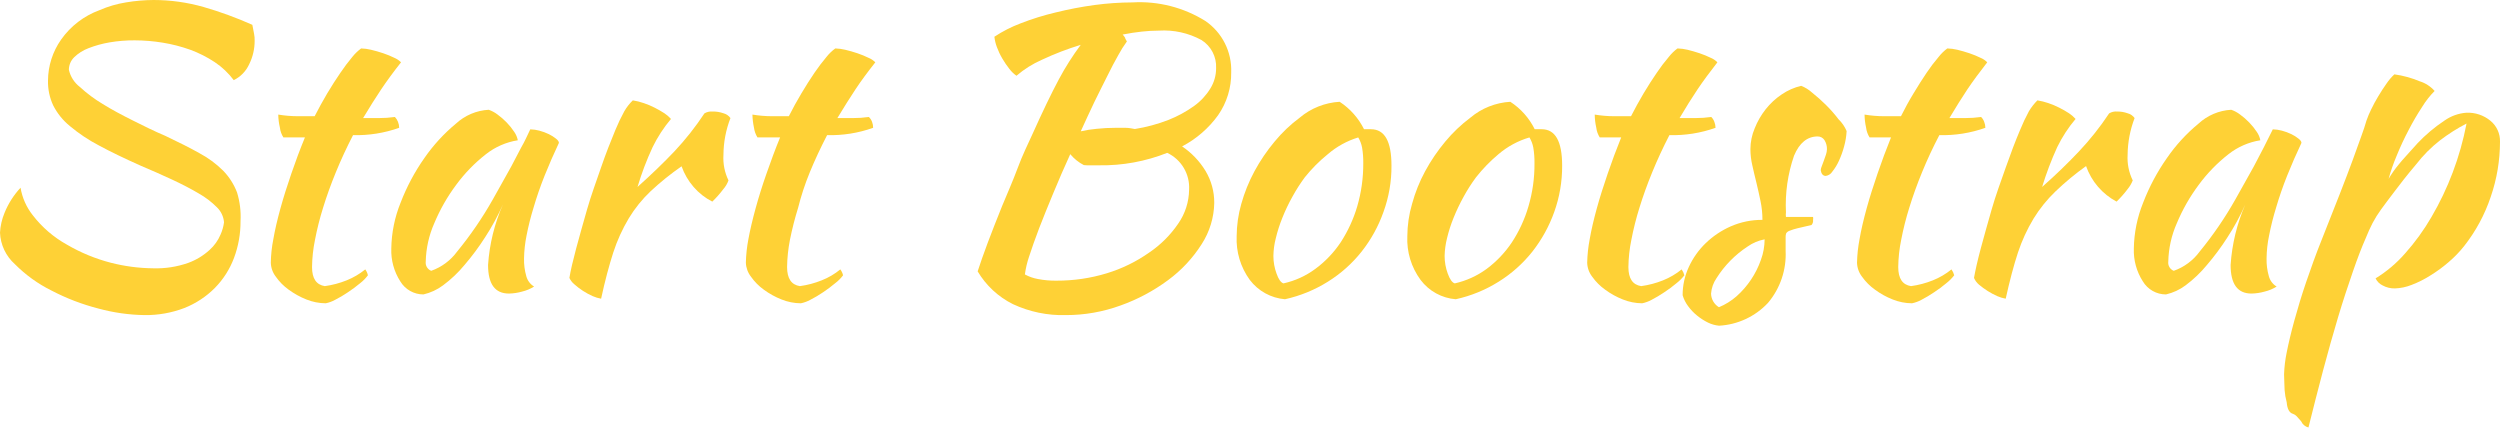
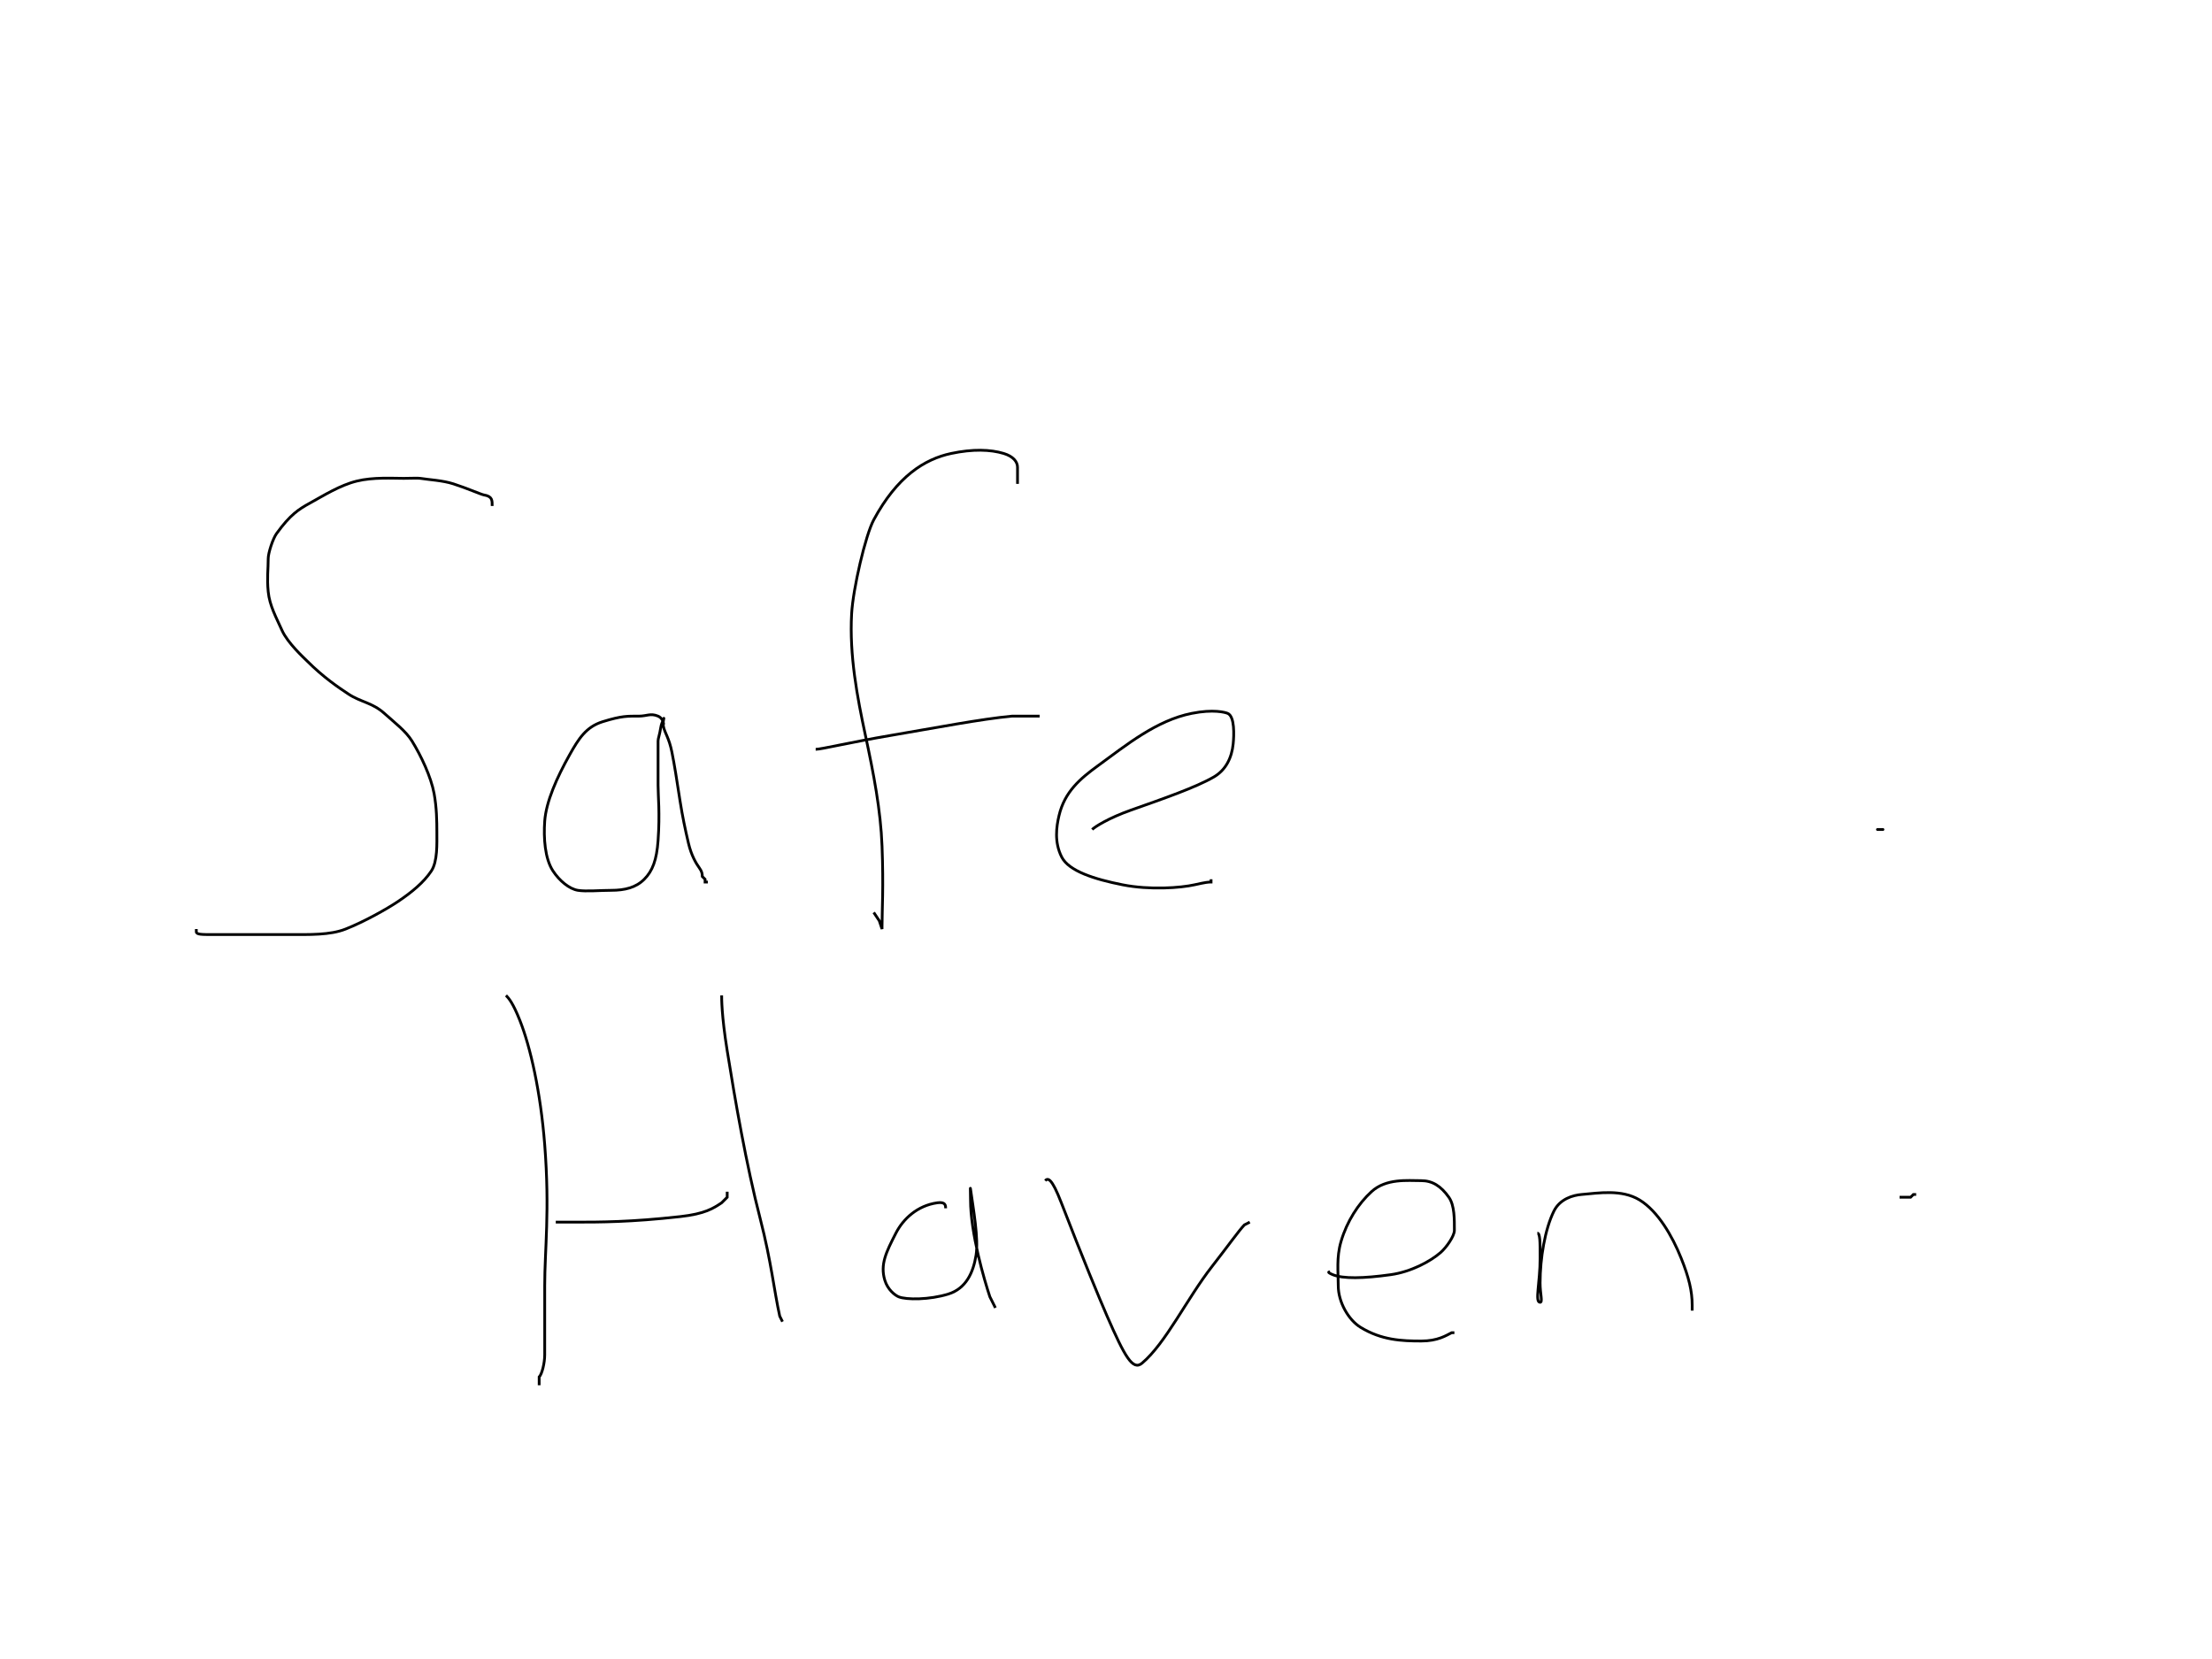
- <svg xmlns="http://www.w3.org/2000/svg" viewBox="0 0 228.66 39.08">
-   <style>.cls-1{fill:#fed136;}</style>
-   <path class="cls-1" d="M23.08,15.17c.07.4.13.68.16.83a2.66,2.66,0,0,1,.05.62,4.76,4.76,0,0,1-.51,2.18,3,3,0,0,1-1.4,1.43,7.12,7.12,0,0,0-1.73-1.64,10.8,10.8,0,0,0-2.25-1.14,14.23,14.23,0,0,0-2.53-.65,16,16,0,0,0-2.55-.21,13,13,0,0,0-2.32.19,9.91,9.91,0,0,0-1.91.53,3.79,3.79,0,0,0-1.31.83,1.61,1.61,0,0,0-.48,1.14,2.73,2.73,0,0,0,1,1.57,12.76,12.76,0,0,0,2.09,1.56c.82.51,1.74,1,2.74,1.5s2,1,3,1.42c1.2.57,2.24,1.09,3.11,1.58a9.31,9.31,0,0,1,2.16,1.59,5.83,5.83,0,0,1,1.28,2A7.5,7.5,0,0,1,22,33.12a9.43,9.43,0,0,1-.6,3.38,7.84,7.84,0,0,1-1.75,2.74,8.21,8.21,0,0,1-2.78,1.83,9.85,9.85,0,0,1-3.65.65A17,17,0,0,1,9,41.12a20,20,0,0,1-4.3-1.65,12.61,12.61,0,0,1-3.33-2.4A4.09,4.09,0,0,1,0,34.18a5.48,5.48,0,0,1,.41-1.8,7.5,7.5,0,0,1,1.47-2.31A5.49,5.49,0,0,0,3,32.59a10.14,10.14,0,0,0,3.13,2.69,15.79,15.79,0,0,0,4,1.65,16.23,16.23,0,0,0,3.87.51,8.83,8.83,0,0,0,3.23-.5,5.89,5.89,0,0,0,1.94-1.18,3.94,3.94,0,0,0,1-1.4,4,4,0,0,0,.32-1.13,2.14,2.14,0,0,0-.65-1.37,7.65,7.65,0,0,0-1.67-1.27c-.69-.41-1.5-.83-2.42-1.26s-1.88-.85-2.87-1.27c-1.48-.66-2.77-1.28-3.84-1.86a14.83,14.83,0,0,1-2.65-1.77,5.88,5.88,0,0,1-1.53-1.9,5.1,5.1,0,0,1-.47-2.26,6.57,6.57,0,0,1,1.2-3.75A7.41,7.41,0,0,1,9.1,13.83a10,10,0,0,1,2.42-.71,15.83,15.83,0,0,1,2.53-.22,16.76,16.76,0,0,1,4.57.64A34.29,34.29,0,0,1,23.08,15.17Z" transform="translate(0 -12.9)" />
-   <path class="cls-1" d="M25.92,25.47a2.16,2.16,0,0,1-.32-.9,5.75,5.75,0,0,1-.15-1.19,11.13,11.13,0,0,0,1.77.15h1.56c.36-.7.74-1.4,1.15-2.09s.82-1.32,1.21-1.89a17.57,17.57,0,0,1,1.09-1.45,4.35,4.35,0,0,1,.8-.77,4.29,4.29,0,0,1,.9.12c.37.09.74.19,1.12.32s.72.27,1,.41a1.89,1.89,0,0,1,.63.42c-.71.9-1.31,1.72-1.82,2.48s-1.06,1.64-1.65,2.62h1.44a10.58,10.58,0,0,0,1.47-.1,1.28,1.28,0,0,1,.28.44,1.5,1.5,0,0,1,.11.55,11.71,11.71,0,0,1-4.22.67c-.59,1.14-1.11,2.27-1.57,3.39s-.85,2.21-1.17,3.25a26.36,26.36,0,0,0-.74,2.94,13.17,13.17,0,0,0-.27,2.49q0,1.56,1.17,1.74a8.46,8.46,0,0,0,2-.53,6.68,6.68,0,0,0,1.7-1,1.42,1.42,0,0,1,.24.54,3.7,3.7,0,0,1-.72.73,12.51,12.51,0,0,1-1.12.83,10.47,10.47,0,0,1-1.17.69,3,3,0,0,1-.85.31,4.85,4.85,0,0,1-1.77-.35,7.38,7.38,0,0,1-1.61-.89,4.93,4.93,0,0,1-1.18-1.19,2.19,2.19,0,0,1-.46-1.29,11.94,11.94,0,0,1,.23-2.14c.15-.87.37-1.8.65-2.82s.62-2.08,1-3.19.79-2.21,1.24-3.3Z" transform="translate(0 -12.9)" />
-   <path class="cls-1" d="M48.5,24.73a3.45,3.45,0,0,1,.83.12,4.92,4.92,0,0,1,.87.32,3.48,3.48,0,0,1,.65.41q.27.21.27.39c-.47,1-.91,2-1.31,3s-.74,2-1,2.89a24.37,24.37,0,0,0-.65,2.58,11.63,11.63,0,0,0-.23,2.09,5.4,5.4,0,0,0,.21,1.64,1.58,1.58,0,0,0,.71.94,3.64,3.64,0,0,1-1.1.46,4.72,4.72,0,0,1-1.2.18c-1.28,0-1.91-.87-1.91-2.62A16.45,16.45,0,0,1,46,31.6a21.14,21.14,0,0,1-1.63,3,22.3,22.3,0,0,1-1.87,2.52A11.21,11.21,0,0,1,40.52,39a4.79,4.79,0,0,1-1.79.83,2.46,2.46,0,0,1-2.12-1.2,5.2,5.2,0,0,1-.82-3,11.6,11.6,0,0,1,.85-4.19,18.86,18.86,0,0,1,2.18-4.09,15.66,15.66,0,0,1,2.88-3.14,4.81,4.81,0,0,1,3-1.27,2.89,2.89,0,0,1,.8.43,6.43,6.43,0,0,1,.85.74,5.91,5.91,0,0,1,.69.86,2,2,0,0,1,.32.76A6.31,6.31,0,0,0,44.45,27a14.3,14.3,0,0,0-2.73,2.81,16.49,16.49,0,0,0-2,3.51,9.17,9.17,0,0,0-.78,3.5.8.8,0,0,0,.5.85,5,5,0,0,0,2.37-1.76,33.44,33.44,0,0,0,3.26-4.76l.79-1.41c.3-.52.6-1.07.91-1.63l.9-1.72C48,25.83,48.24,25.27,48.5,24.73Z" transform="translate(0 -12.9)" />
-   <path class="cls-1" d="M52.08,38.32c.11-.68.32-1.58.62-2.7s.64-2.32,1-3.58.83-2.53,1.27-3.81.89-2.42,1.31-3.43a17,17,0,0,1,.82-1.72,4.49,4.49,0,0,1,.78-1,5.82,5.82,0,0,1,1,.25,7.17,7.17,0,0,1,1,.42,10.06,10.06,0,0,1,.89.51,3,3,0,0,1,.6.52,12.47,12.47,0,0,0-1.68,2.58A26.67,26.67,0,0,0,58.31,30q1.9-1.7,3.38-3.26a26,26,0,0,0,2.74-3.47,1.24,1.24,0,0,1,.74-.17,2.8,2.8,0,0,1,1,.16,1.13,1.13,0,0,1,.64.44,9.39,9.39,0,0,0-.64,3.36,4.67,4.67,0,0,0,.46,2.34,2.52,2.52,0,0,1-.48.81,9.48,9.48,0,0,1-1,1.13A5.64,5.64,0,0,1,63.44,30a5.85,5.85,0,0,1-1.1-1.89,25,25,0,0,0-2.83,2.28,11.89,11.89,0,0,0-2,2.48A15.33,15.33,0,0,0,56.09,36c-.38,1.18-.76,2.59-1.11,4.22a3.32,3.32,0,0,1-.76-.23,6.46,6.46,0,0,1-.89-.48,6.29,6.29,0,0,1-.79-.6A1.65,1.65,0,0,1,52.08,38.32Z" transform="translate(0 -12.9)" />
-   <path class="cls-1" d="M69.28,25.47a2.31,2.31,0,0,1-.32-.9,6.42,6.42,0,0,1-.14-1.19,11.13,11.13,0,0,0,1.77.15h1.56c.35-.7.74-1.4,1.15-2.09s.81-1.32,1.2-1.89a17.48,17.48,0,0,1,1.1-1.45,4.05,4.05,0,0,1,.8-.77,4.46,4.46,0,0,1,.9.12c.37.09.74.19,1.12.32s.72.27,1,.41a1.85,1.85,0,0,1,.64.42c-.71.9-1.32,1.72-1.82,2.48s-1.06,1.64-1.65,2.62H78a10.37,10.37,0,0,0,1.47-.1,1.17,1.17,0,0,1,.29.44,1.49,1.49,0,0,1,.1.55,11.62,11.62,0,0,1-4.21.67c-.59,1.14-1.12,2.27-1.58,3.39S73.26,30.86,73,31.9a28.93,28.93,0,0,0-.75,2.94,14,14,0,0,0-.26,2.49q0,1.56,1.17,1.74a8.38,8.38,0,0,0,2-.53,6.35,6.35,0,0,0,1.7-1,1.47,1.47,0,0,1,.25.54,3.53,3.53,0,0,1-.73.73,12.33,12.33,0,0,1-1.11.83,10.47,10.47,0,0,1-1.17.69,3.1,3.1,0,0,1-.85.31,4.85,4.85,0,0,1-1.77-.35,7.16,7.16,0,0,1-1.61-.89,4.93,4.93,0,0,1-1.18-1.19,2.2,2.2,0,0,1-.47-1.29,13,13,0,0,1,.23-2.14c.16-.87.38-1.8.66-2.82s.61-2.08,1-3.19.79-2.21,1.24-3.3Z" transform="translate(0 -12.9)" />
-   <path class="cls-1" d="M112.61,19.52a6.68,6.68,0,0,1-1.2,3.92,9.49,9.49,0,0,1-3.29,2.85,7.24,7.24,0,0,1,2.14,2.24,5.61,5.61,0,0,1,.8,2.93,7.17,7.17,0,0,1-1.15,3.77,12.21,12.21,0,0,1-3.07,3.29,16.72,16.72,0,0,1-4.35,2.32,14.54,14.54,0,0,1-5,.88,10.74,10.74,0,0,1-4.84-1,7.78,7.78,0,0,1-3.23-3q.34-1.06.93-2.64c.39-1,.82-2.16,1.3-3.32s1-2.33,1.43-3.49.94-2.2,1.36-3.12c.9-2,1.7-3.67,2.41-5a24.86,24.86,0,0,1,2-3.15,26.71,26.71,0,0,0-3.54,1.36,9.33,9.33,0,0,0-2.34,1.47,2.91,2.91,0,0,1-.65-.63,8.15,8.15,0,0,1-.64-.94,6.29,6.29,0,0,1-.5-1.05,3.94,3.94,0,0,1-.23-.95,12,12,0,0,1,2.39-1.22,23.75,23.75,0,0,1,3.21-1,33.74,33.74,0,0,1,3.55-.68,26.83,26.83,0,0,1,3.49-.24,11.36,11.36,0,0,1,6.66,1.7A5.44,5.44,0,0,1,112.61,19.52ZM99.13,28a4,4,0,0,1-1.24-1c-.55,1.2-1.06,2.38-1.54,3.54s-.92,2.23-1.3,3.22-.68,1.86-.92,2.59A8.69,8.69,0,0,0,93.74,38a3.87,3.87,0,0,0,1.19.42,8.25,8.25,0,0,0,1.72.15,15.56,15.56,0,0,0,4.6-.68A13.63,13.63,0,0,0,105.11,36a9.93,9.93,0,0,0,2.65-2.64,5.53,5.53,0,0,0,1-3.11,3.51,3.51,0,0,0-2-3.37,16.2,16.2,0,0,1-6.23,1.14h-.76A3.79,3.79,0,0,1,99.13,28ZM106,15.7a14.6,14.6,0,0,0-1.57.09c-.56.06-1.14.15-1.75.27a1.33,1.33,0,0,1,.23.3c0,.1.11.21.16.33a10.77,10.77,0,0,0-.78,1.24c-.31.55-.65,1.18-1,1.9s-.77,1.51-1.19,2.39-.83,1.77-1.25,2.69a10.89,10.89,0,0,1,1.47-.23,16.47,16.47,0,0,1,1.71-.09c.31,0,.61,0,.91,0s.58.06.86.11a15.06,15.06,0,0,0,3.07-.83,10.86,10.86,0,0,0,2.35-1.28A5.48,5.48,0,0,0,110.7,21a3.51,3.51,0,0,0,.53-1.87,2.87,2.87,0,0,0-1.34-2.57A7.22,7.22,0,0,0,106,15.7Z" transform="translate(0 -12.9)" />
-   <path class="cls-1" d="M117.53,40.27a4.51,4.51,0,0,1-3.22-1.77,6.31,6.31,0,0,1-1.2-4,11,11,0,0,1,.42-2.94,14.51,14.51,0,0,1,1.21-3,16.37,16.37,0,0,1,1.84-2.71,13.15,13.15,0,0,1,2.3-2.19,6.21,6.21,0,0,1,3.65-1.45,6.4,6.4,0,0,1,2.23,2.51l.32,0,.31,0c1.26,0,1.88,1.11,1.88,3.33a12.13,12.13,0,0,1-.73,4.23,12.61,12.61,0,0,1-2,3.63,12.09,12.09,0,0,1-3.08,2.75A12.45,12.45,0,0,1,117.53,40.27Zm1.81-11.15a15.33,15.33,0,0,0-1.13,1.77,16.13,16.13,0,0,0-.92,1.93,13,13,0,0,0-.6,1.87,6.79,6.79,0,0,0-.22,1.62,4.65,4.65,0,0,0,.29,1.62c.18.52.4.82.63.89a7.68,7.68,0,0,0,2.92-1.33,9.7,9.7,0,0,0,2.31-2.42,12.49,12.49,0,0,0,1.52-3.3,13.82,13.82,0,0,0,.55-3.93,7.84,7.84,0,0,0-.11-1.45,2.8,2.8,0,0,0-.35-.92A7.71,7.71,0,0,0,121.45,27,13.82,13.82,0,0,0,119.34,29.12Z" transform="translate(0 -12.9)" />
-   <path class="cls-1" d="M133.15,40.27a4.47,4.47,0,0,1-3.22-1.77,6.25,6.25,0,0,1-1.21-4,10.62,10.62,0,0,1,.43-2.94,13.93,13.93,0,0,1,1.2-3,16.37,16.37,0,0,1,1.84-2.71,13.51,13.51,0,0,1,2.3-2.19,6.23,6.23,0,0,1,3.65-1.45,6.33,6.33,0,0,1,2.23,2.51l.32,0,.32,0c1.25,0,1.87,1.11,1.87,3.33a12.36,12.36,0,0,1-.72,4.23,12.87,12.87,0,0,1-2,3.63,12.09,12.09,0,0,1-3.08,2.75A12.39,12.39,0,0,1,133.15,40.27ZM135,29.12a15.33,15.33,0,0,0-1.13,1.77,17.83,17.83,0,0,0-.92,1.93,13,13,0,0,0-.6,1.87,7.34,7.34,0,0,0-.22,1.62,4.65,4.65,0,0,0,.29,1.62c.19.52.4.82.64.89a7.82,7.82,0,0,0,2.92-1.33,9.84,9.84,0,0,0,2.3-2.42,12.18,12.18,0,0,0,1.52-3.3,13.48,13.48,0,0,0,.55-3.93,7.84,7.84,0,0,0-.11-1.45,2.8,2.8,0,0,0-.35-.92A7.71,7.71,0,0,0,137.06,27,14.28,14.28,0,0,0,135,29.12Z" transform="translate(0 -12.9)" />
-   <path class="cls-1" d="M146.32,25.47a2.16,2.16,0,0,1-.32-.9,5.66,5.66,0,0,1-.14-1.19,10.94,10.94,0,0,0,1.77.15h1.55c.36-.7.74-1.4,1.15-2.09s.82-1.32,1.21-1.89a15.52,15.52,0,0,1,1.1-1.45,4.07,4.07,0,0,1,.79-.77,4.46,4.46,0,0,1,.91.12c.36.09.73.19,1.11.32s.72.27,1,.41a1.79,1.79,0,0,1,.63.42c-.7.9-1.31,1.72-1.82,2.48s-1.06,1.64-1.64,2.62h1.43a10.58,10.58,0,0,0,1.47-.1,1.15,1.15,0,0,1,.28.44,1.5,1.5,0,0,1,.11.55,11.67,11.67,0,0,1-4.22.67c-.59,1.14-1.11,2.27-1.57,3.39s-.85,2.21-1.17,3.25a26.36,26.36,0,0,0-.74,2.94,13.17,13.17,0,0,0-.27,2.49q0,1.56,1.17,1.74a8.46,8.46,0,0,0,2-.53,6.51,6.51,0,0,0,1.7-1,1.66,1.66,0,0,1,.25.54,4.13,4.13,0,0,1-.73.73,11.22,11.22,0,0,1-1.12.83,11.36,11.36,0,0,1-1.16.69,3.1,3.1,0,0,1-.85.31,4.85,4.85,0,0,1-1.77-.35,7.16,7.16,0,0,1-1.61-.89,5,5,0,0,1-1.19-1.19,2.19,2.19,0,0,1-.46-1.29,13,13,0,0,1,.23-2.14c.15-.87.37-1.8.65-2.82s.62-2.08,1-3.19.79-2.21,1.23-3.3Z" transform="translate(0 -12.9)" />
-   <path class="cls-1" d="M168.9,24.89a6.59,6.59,0,0,1-.23,1.4,8.34,8.34,0,0,1-.47,1.31,4.63,4.63,0,0,1-.61,1,.84.84,0,0,1-.6.39c-.26,0-.41-.2-.46-.53a1.13,1.13,0,0,1,.09-.34c.06-.15.12-.32.19-.51s.14-.38.2-.57a1.65,1.65,0,0,0,.09-.49,1.51,1.51,0,0,0-.23-.84.73.73,0,0,0-.62-.33c-.95,0-1.67.59-2.16,1.76a13.82,13.82,0,0,0-.74,5.18,1.57,1.57,0,0,0,0,.42h2.48a.85.85,0,0,1,0,.28.59.59,0,0,1-.14.46l-1.29.3a5.39,5.39,0,0,0-.73.23.59.59,0,0,0-.3.23,1,1,0,0,0-.05.33c0,.19,0,.38,0,.57s0,.42,0,.7a6.88,6.88,0,0,1-1.61,4.76,6.61,6.61,0,0,1-4.48,2.09,2.94,2.94,0,0,1-1-.28,5.19,5.19,0,0,1-1-.64,4.54,4.54,0,0,1-.83-.87,3.1,3.1,0,0,1-.5-1,6.11,6.11,0,0,1,.57-2.59,7.21,7.21,0,0,1,1.54-2.17,7.86,7.86,0,0,1,2.3-1.54,7.11,7.11,0,0,1,2.89-.59,8.42,8.42,0,0,0-.18-1.74c-.12-.57-.24-1.12-.37-1.65s-.26-1.06-.37-1.57a6.56,6.56,0,0,1-.18-1.51,4.93,4.93,0,0,1,.39-1.9,7,7,0,0,1,1-1.74,6.42,6.42,0,0,1,1.48-1.37,5.33,5.33,0,0,1,1.77-.78,3.23,3.23,0,0,1,1,.62,14.82,14.82,0,0,1,1.29,1.15,12.13,12.13,0,0,1,1.13,1.29A3.24,3.24,0,0,1,168.9,24.89ZM157.22,41a5.82,5.82,0,0,0,1.61-1,8,8,0,0,0,2.23-3.33,5.54,5.54,0,0,0,.34-1.88,4,4,0,0,0-1.56.66A9.54,9.54,0,0,0,157,38.34a2.86,2.86,0,0,0-.5,1.42A1.5,1.5,0,0,0,157.22,41Z" transform="translate(0 -12.9)" />
-   <path class="cls-1" d="M171,25.47a2.16,2.16,0,0,1-.32-.9,5.66,5.66,0,0,1-.14-1.19,10.94,10.94,0,0,0,1.77.15h1.56c.35-.7.73-1.4,1.15-2.09s.81-1.32,1.2-1.89a15.52,15.52,0,0,1,1.1-1.45,4.07,4.07,0,0,1,.79-.77,4.46,4.46,0,0,1,.91.12c.36.09.73.19,1.11.32s.72.27,1,.41a1.79,1.79,0,0,1,.63.42c-.7.9-1.31,1.72-1.82,2.48s-1.05,1.64-1.64,2.62h1.43a10.58,10.58,0,0,0,1.47-.1,1.15,1.15,0,0,1,.28.44,1.5,1.5,0,0,1,.11.55,11.66,11.66,0,0,1-4.21.67c-.6,1.14-1.12,2.27-1.58,3.39s-.85,2.21-1.17,3.25a26.36,26.36,0,0,0-.74,2.94,13.17,13.17,0,0,0-.27,2.49q0,1.56,1.17,1.74a8.46,8.46,0,0,0,2-.53,6.51,6.51,0,0,0,1.7-1,1.66,1.66,0,0,1,.25.54,4.13,4.13,0,0,1-.73.73,11.22,11.22,0,0,1-1.12.83,11.36,11.36,0,0,1-1.16.69,3.1,3.1,0,0,1-.85.31,4.85,4.85,0,0,1-1.77-.35,7.16,7.16,0,0,1-1.61-.89,5,5,0,0,1-1.19-1.19,2.19,2.19,0,0,1-.46-1.29,13,13,0,0,1,.23-2.14c.15-.87.37-1.8.65-2.82s.62-2.08,1-3.19.79-2.21,1.23-3.3Z" transform="translate(0 -12.9)" />
-   <path class="cls-1" d="M180.55,38.32c.12-.68.32-1.58.62-2.7s.64-2.32,1-3.58.83-2.53,1.28-3.81.88-2.42,1.31-3.43a17.28,17.28,0,0,1,.81-1.72,5.13,5.13,0,0,1,.78-1,6.15,6.15,0,0,1,1,.25,7.54,7.54,0,0,1,1,.42,8.8,8.8,0,0,1,.89.51,3,3,0,0,1,.6.52,12.47,12.47,0,0,0-1.68,2.58A29.42,29.42,0,0,0,186.78,30c1.28-1.13,2.4-2.22,3.38-3.26a26.08,26.08,0,0,0,2.75-3.47,1.22,1.22,0,0,1,.74-.17,2.75,2.75,0,0,1,.95.16,1.13,1.13,0,0,1,.64.44,9.61,9.61,0,0,0-.64,3.36,4.66,4.66,0,0,0,.47,2.34,3,3,0,0,1-.48.81,9.57,9.57,0,0,1-1,1.13,5.88,5.88,0,0,1-2.79-3.25A25.16,25.16,0,0,0,188,30.41a12.57,12.57,0,0,0-2,2.48A15.32,15.32,0,0,0,184.57,36c-.39,1.18-.76,2.59-1.12,4.22a3.47,3.47,0,0,1-.76-.23A7,7,0,0,1,181,38.93,1.65,1.65,0,0,1,180.55,38.32Z" transform="translate(0 -12.9)" />
-   <path class="cls-1" d="M207.88,24.73a3.45,3.45,0,0,1,.83.12,4.92,4.92,0,0,1,.87.32,3.48,3.48,0,0,1,.65.41q.27.21.27.39c-.47,1-.91,2-1.31,3s-.74,2-1,2.89a24.37,24.37,0,0,0-.65,2.58,10.79,10.79,0,0,0-.23,2.09,5.4,5.4,0,0,0,.21,1.64,1.58,1.58,0,0,0,.71.94,3.64,3.64,0,0,1-1.1.46,4.72,4.72,0,0,1-1.2.18c-1.28,0-1.91-.87-1.91-2.62a16.7,16.7,0,0,1,1.34-5.52,21.14,21.14,0,0,1-1.63,3,22.3,22.3,0,0,1-1.87,2.52A11.21,11.21,0,0,1,199.9,39a4.79,4.79,0,0,1-1.79.83,2.46,2.46,0,0,1-2.12-1.2,5.2,5.2,0,0,1-.82-3,11.6,11.6,0,0,1,.85-4.19,18.86,18.86,0,0,1,2.18-4.09,15.37,15.37,0,0,1,2.88-3.14,4.81,4.81,0,0,1,3-1.27,2.89,2.89,0,0,1,.8.43,6.43,6.43,0,0,1,.85.74,5.91,5.91,0,0,1,.69.86,2,2,0,0,1,.32.76A6.31,6.31,0,0,0,203.83,27a14.3,14.3,0,0,0-2.73,2.81,16.49,16.49,0,0,0-2,3.51,9.17,9.17,0,0,0-.78,3.5.8.8,0,0,0,.5.85,5,5,0,0,0,2.37-1.76,33.44,33.44,0,0,0,3.26-4.76l.79-1.41c.3-.52.6-1.07.91-1.63l.9-1.72C207.34,25.83,207.62,25.27,207.88,24.73Z" transform="translate(0 -12.9)" />
-   <path class="cls-1" d="M209.72,50.75c-.33-.09-.52-.45-.57-1.06a5.94,5.94,0,0,1-.19-1.1c0-.42-.05-.91-.05-1.45a11.83,11.83,0,0,1,.24-2c.17-.86.4-1.83.7-2.92s.65-2.26,1.08-3.52.89-2.54,1.41-3.84c.64-1.63,1.19-3,1.67-4.23s.86-2.23,1.18-3.1.58-1.59.78-2.16.36-1,.48-1.45a8.64,8.64,0,0,1,.42-1,13.36,13.36,0,0,1,.66-1.22c.24-.41.5-.8.76-1.17a4.92,4.92,0,0,1,.71-.83,9.44,9.44,0,0,1,2.33.64,3,3,0,0,1,1.35.88,7.92,7.92,0,0,0-1.13,1.44,23.25,23.25,0,0,0-1.24,2.12,25.29,25.29,0,0,0-1.1,2.36,17.08,17.08,0,0,0-.74,2.12,10.32,10.32,0,0,1,.92-1.31c.37-.47,1-1.12,1.73-1.95a14.22,14.22,0,0,1,2.46-2.07,4,4,0,0,1,2-.72,3.23,3.23,0,0,1,2.21.74,2.39,2.39,0,0,1,.87,1.91,15.52,15.52,0,0,1-.85,5.05,15,15,0,0,1-2.44,4.51A10.39,10.39,0,0,1,224,36.84a12.57,12.57,0,0,1-1.7,1.25,9.34,9.34,0,0,1-1.73.87,4.5,4.5,0,0,1-1.52.32,2.24,2.24,0,0,1-1.12-.27,1.36,1.36,0,0,1-.65-.65,11.69,11.69,0,0,0,2.69-2.27,20.19,20.19,0,0,0,2.42-3.34,26.61,26.61,0,0,0,1.95-4.09,27.19,27.19,0,0,0,1.26-4.46,16,16,0,0,0-2.43,1.54A12.33,12.33,0,0,0,221,27.92c-.85,1-1.52,1.87-2,2.51s-.9,1.18-1.22,1.63a10.31,10.31,0,0,0-.78,1.25c-.2.39-.42.87-.65,1.44-.33.75-.72,1.75-1.15,3s-.89,2.62-1.35,4.16-.92,3.17-1.38,4.9-.9,3.47-1.33,5.19a1,1,0,0,1-.67-.57c-.19-.21-.33-.36-.41-.46A.81.81,0,0,0,209.72,50.75Z" transform="translate(0 -12.9)" />
+ <svg xmlns="http://www.w3.org/2000/svg" width="800" height="600">
+   <g>
+     <path d="m178,183c0,-2 0.121,-3.493 -3,-4c-0.987,-0.16 -5.876,-2.343 -11,-4c-3.923,-1.269 -8.879,-1.493 -12,-2c-0.987,-0.16 -3,0 -6,0c-4,0 -11.097,-0.466 -17,1c-6.138,1.525 -11.889,5.194 -17,8c-3.92,2.152 -7.039,4.116 -12,11c-1.307,1.814 -3,7 -3,9c0,4 -0.493,7.024 0,12c0.502,5.074 2.919,9.345 5,14c2.041,4.565 8,10 9,11c6,6 11.458,9.664 15,12c4.496,2.964 8.67,3.095 13,7c3.713,3.349 7.77,6.391 10,10c3.325,5.38 6.903,13.017 8,19c0.919,5.015 1,10 1,14c0,4 0.281,10.565 -2,14c-2.766,4.165 -7.161,7.746 -12,11c-4.149,2.79 -12.294,7.348 -19,10c-5.657,2.237 -13,2 -21,2c-6,0 -12,0 -17,0c-4,0 -8,0 -10,0c-4,0 -6,0 -6,-1l0,-1" id="svg_1" stroke="#000" fill="none" />
+     <path d="m240,262c0,-1 -0.693,-2.459 -2,-3c-2.772,-1.148 -4,0 -7,0c-4,0 -6.045,-0.152 -13,2c-6.042,1.869 -8.719,6.149 -12,12c-4.615,8.228 -8.499,16.947 -9,24c-0.425,5.985 0.036,13.504 3,18c2.336,3.542 5.879,6.493 9,7c2.961,0.481 8,0 12,0c5,0 9,-1 12,-4c3,-3 4.499,-6.947 5,-14c0.709,-9.975 0,-16 0,-20c0,-5 0,-7 0,-10c0,-3 0,-4 0,-6c0,-1 0.493,-1.879 1,-5c0.16,-0.987 0.459,-1.693 1,-3c0.383,-0.924 -0.46,1.054 0,3c0.514,2.176 2,4 3,9c1,5 1.611,9.052 3,18c0.782,5.039 1.851,10.134 3,15c1.027,4.353 2.693,7.186 4,9c0.827,1.147 1,2 1,3l1,1l0,1l1,0" id="svg_2" stroke="#000" fill="none" />
+     <path d="m368,175c0,-2 0,-3 0,-6c0,-2 -1.549,-3.955 -5,-5c-4.785,-1.449 -11.174,-1.661 -19,0c-9.634,2.045 -19.56,8.323 -28,24c-2.998,5.569 -7.499,24.958 -8,34c-0.83,14.977 2,30 5,44c3,14 5.5,26.971 6,40c0.576,14.989 0,23 0,29l0,1l-1,-3l-2,-3" id="svg_3" stroke="#000" fill="none" />
+     <path d="m295,271c2,0 12.883,-2.61 27,-5c15.898,-2.692 33,-6 44,-7l9,0l1,0" id="svg_4" stroke="#000" fill="none" />
+     <path d="m395,300c1,-1 5.946,-4.149 14,-7c11.924,-4.221 23.407,-8.188 30,-12c4.329,-2.503 6.498,-6.926 7,-12c0.296,-2.985 0.613,-9.918 -2,-11c-0.924,-0.383 -5.155,-1.569 -13,0c-12.748,2.55 -23.47,11.311 -34,19c-6.308,4.606 -11.945,9.295 -14,18c-0.919,3.893 -1.783,9.591 1,15c2.588,5.03 11.759,7.971 22,10c9.858,1.953 21.025,1.119 26,0c4.023,-0.905 5,-1 6,-1l0,-1" id="svg_5" stroke="#000" fill="none" />
+     <path d="m183,360c1,1 2.527,2.764 5,9c3.849,9.705 7.495,25.824 9,45c1.877,23.926 0,38 0,51c0,9 0,16 0,25c0,3 -1,7 -2,8l0,1l0,1l0,1" id="svg_6" stroke="#000" fill="none" />
+     <path d="m201,442c1,0 2,0 7,0c9,0 20,0 38,-2c9,-1 12,-3 15,-5l2,-2l0,-2" id="svg_7" stroke="#000" fill="none" />
+     <path d="m261,360c0,1 -0.081,7.013 2,20c2.887,18.018 6.844,41.04 12,61c3.883,15.031 5,26 7,35l1,2" id="svg_8" stroke="#000" fill="none" />
+     <path d="m342,437c0,-1 -0.029,-2.416 -3,-2c-7.21,1.01 -12.345,5.808 -15,11c-3.467,6.781 -5.739,11.257 -4,17c1.045,3.451 3.693,5.459 5,6c2.772,1.148 11.251,1.108 18,-1c6.403,-2 8.987,-7.757 10,-14c0.961,-5.923 -0.99,-16.79 -2,-24c-0.139,-0.99 0,1 0,4c0,12 5,29 7,35l2,4" id="svg_9" stroke="#000" fill="none" />
+     <path stroke="#000" d="m378,427c0.974,-1 2.308,-1.156 5.842,8c7.604,19.698 13.877,34.88 16.553,41c6.444,14.738 9.29,19.835 12.658,17c8.585,-7.229 16.177,-23.299 25.316,-35c5.617,-7.192 9.737,-13 11.684,-15l1.947,-1" id="svg_10" fill="none" />
+     <path d="m481,460c-1,0 -0.307,0.459 1,1c3.696,1.531 11.097,1.387 21,0c7.21,-1.01 14.223,-4.724 18,-8c2.137,-1.853 5,-6 5,-8c0,-4 0.082,-9.057 -2,-12c-2.888,-4.082 -6,-6 -10,-6c-5,0 -12.685,-0.873 -18,4c-4.72,4.327 -8.859,10.691 -11,18c-1.71,5.837 -1,11 -1,16c0,6 3.747,12.371 8,15c7.608,4.702 15,5 22,5c6,0 9,-2 11,-3l1,0" id="svg_11" stroke="#000" fill="none" />
+     <path d="m556,446c1,0 1,3 1,9c0,9 -2,16 0,16c1,0 0,-3 0,-7c0,-9 1.762,-19.48 5,-26c2.224,-4.478 7.01,-5.753 10,-6c6.062,-0.502 14.507,-1.979 21,2c6.659,4.081 11.816,13.071 15,21c2.838,7.067 4,12 4,17l0,2" id="svg_12" stroke="#000" fill="none" />
+     <path d="m687,433c1,0 2,0 4,0l1,-1l1,0" id="svg_13" stroke="#000" fill="none" />
+     <polyline stroke-linecap="round" id="svg_14" points="681,300 679,300 " stroke="#000" fill="none" />
+   </g>
</svg>
